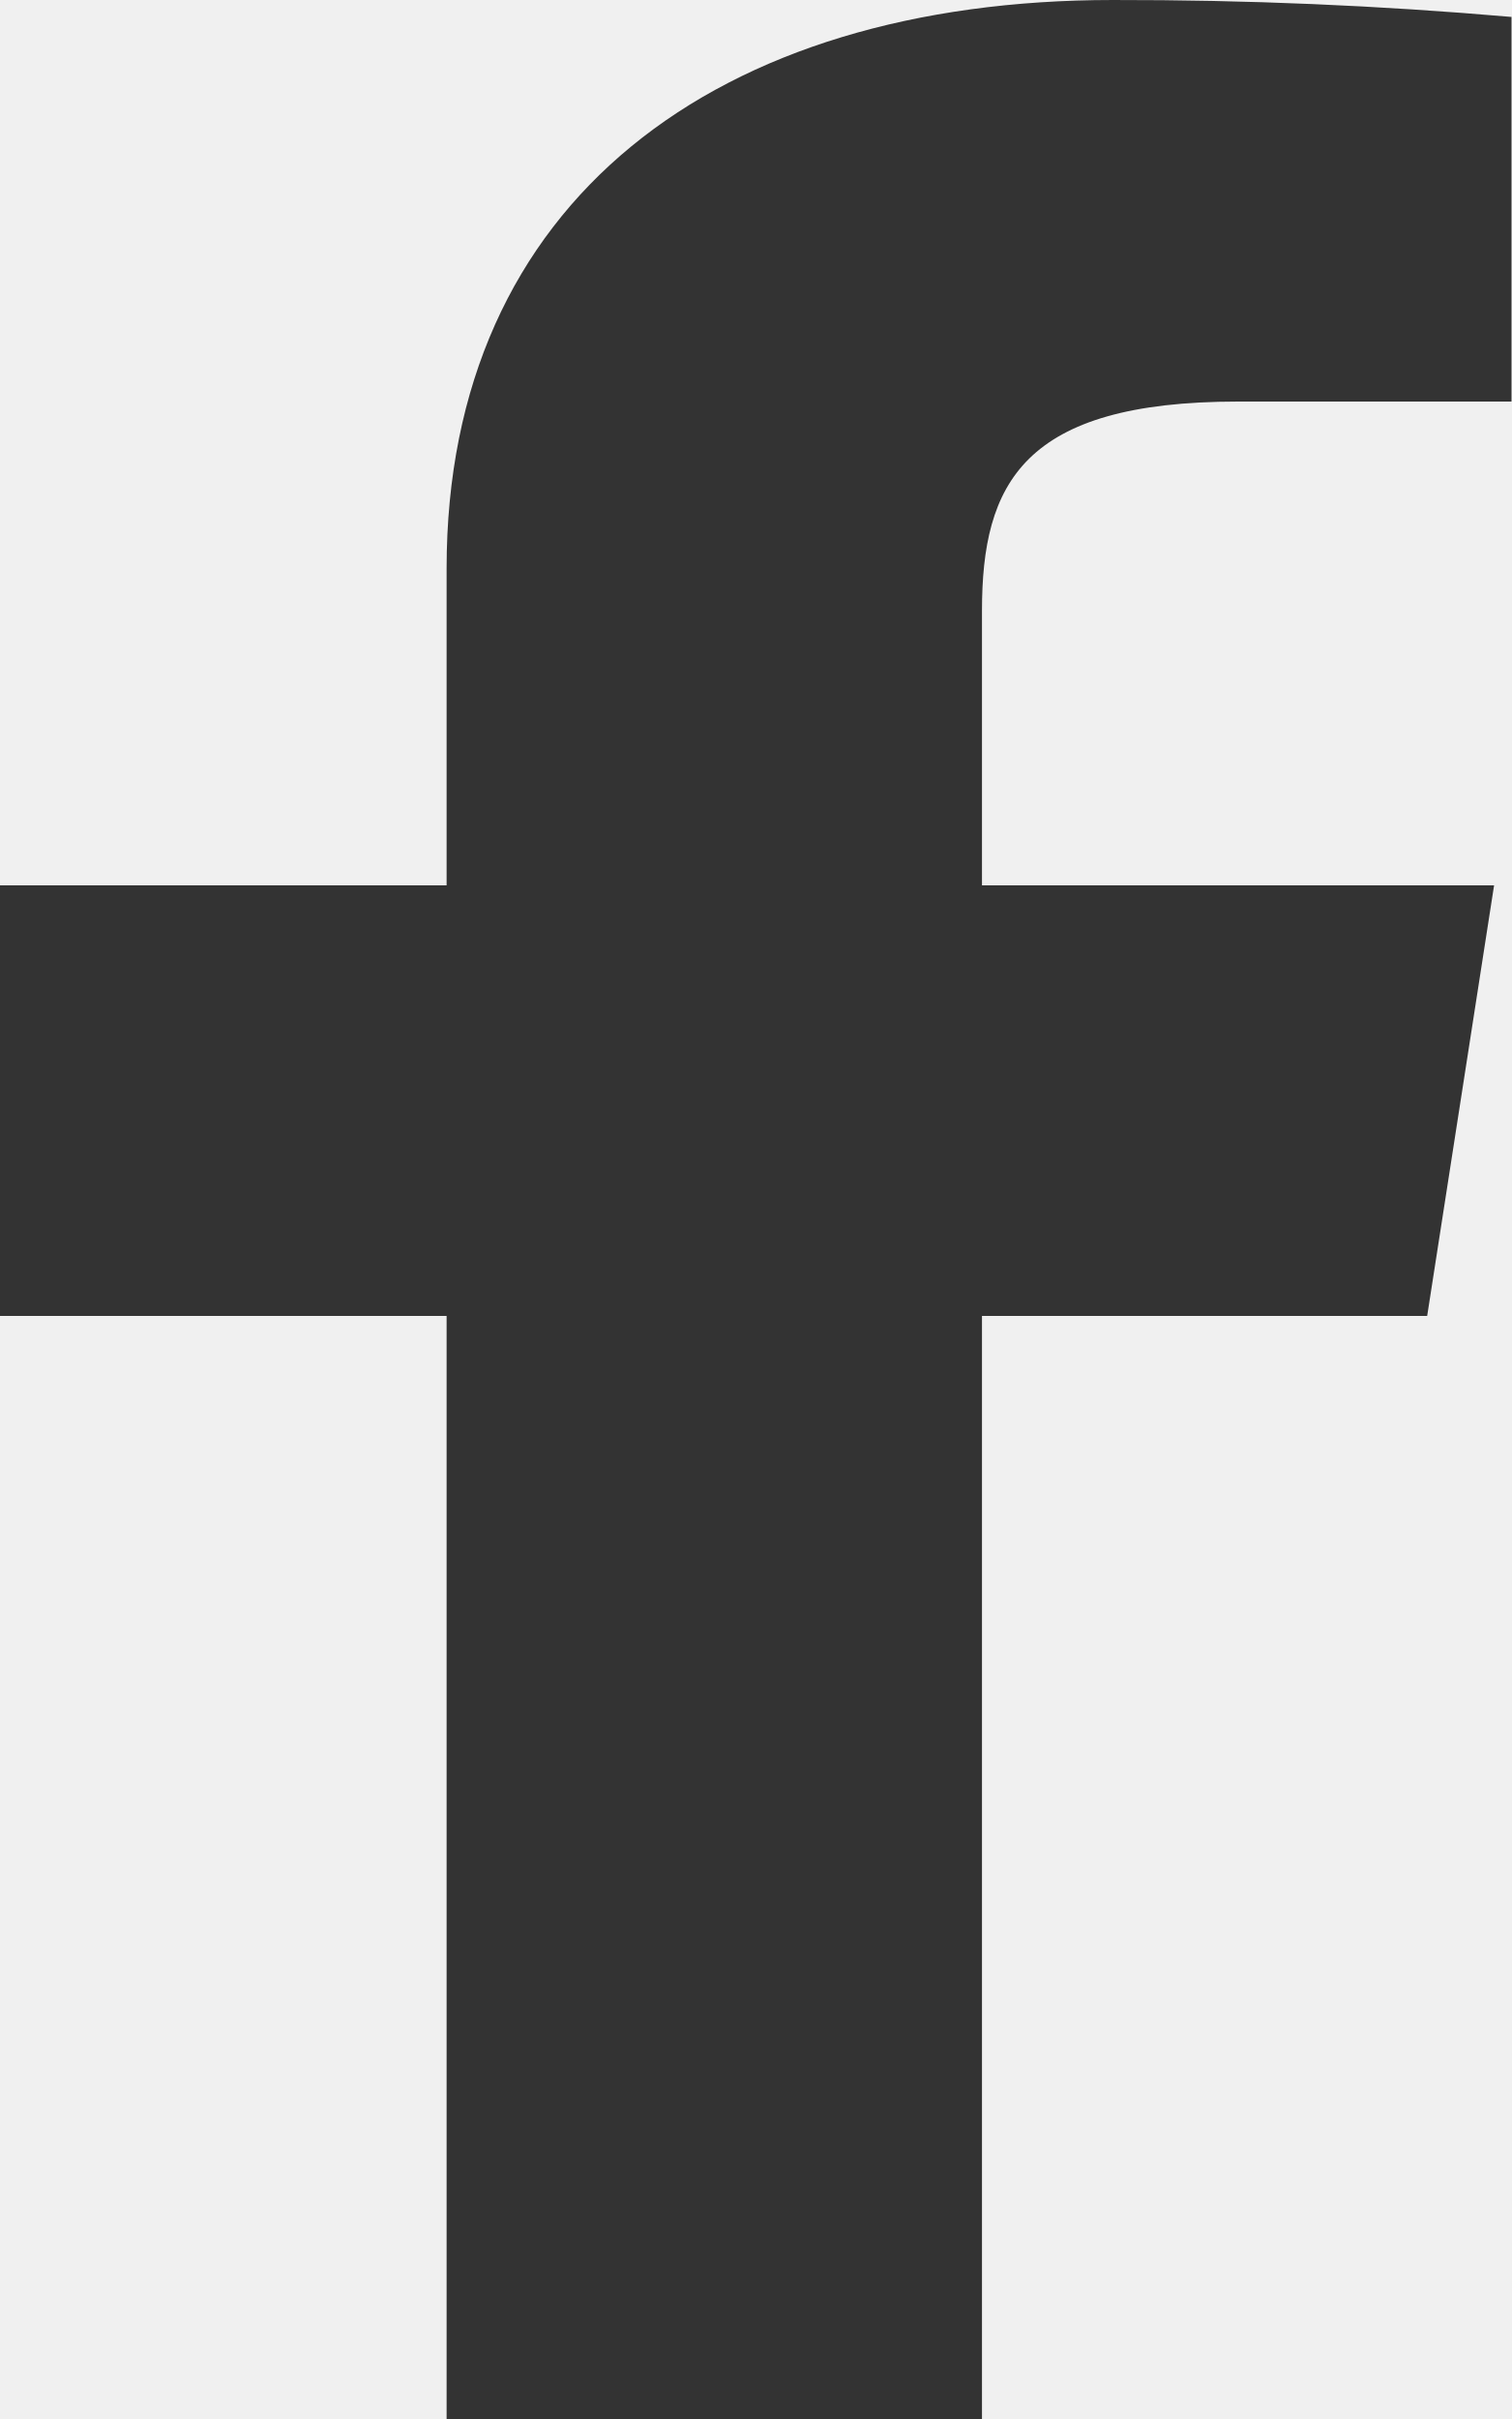
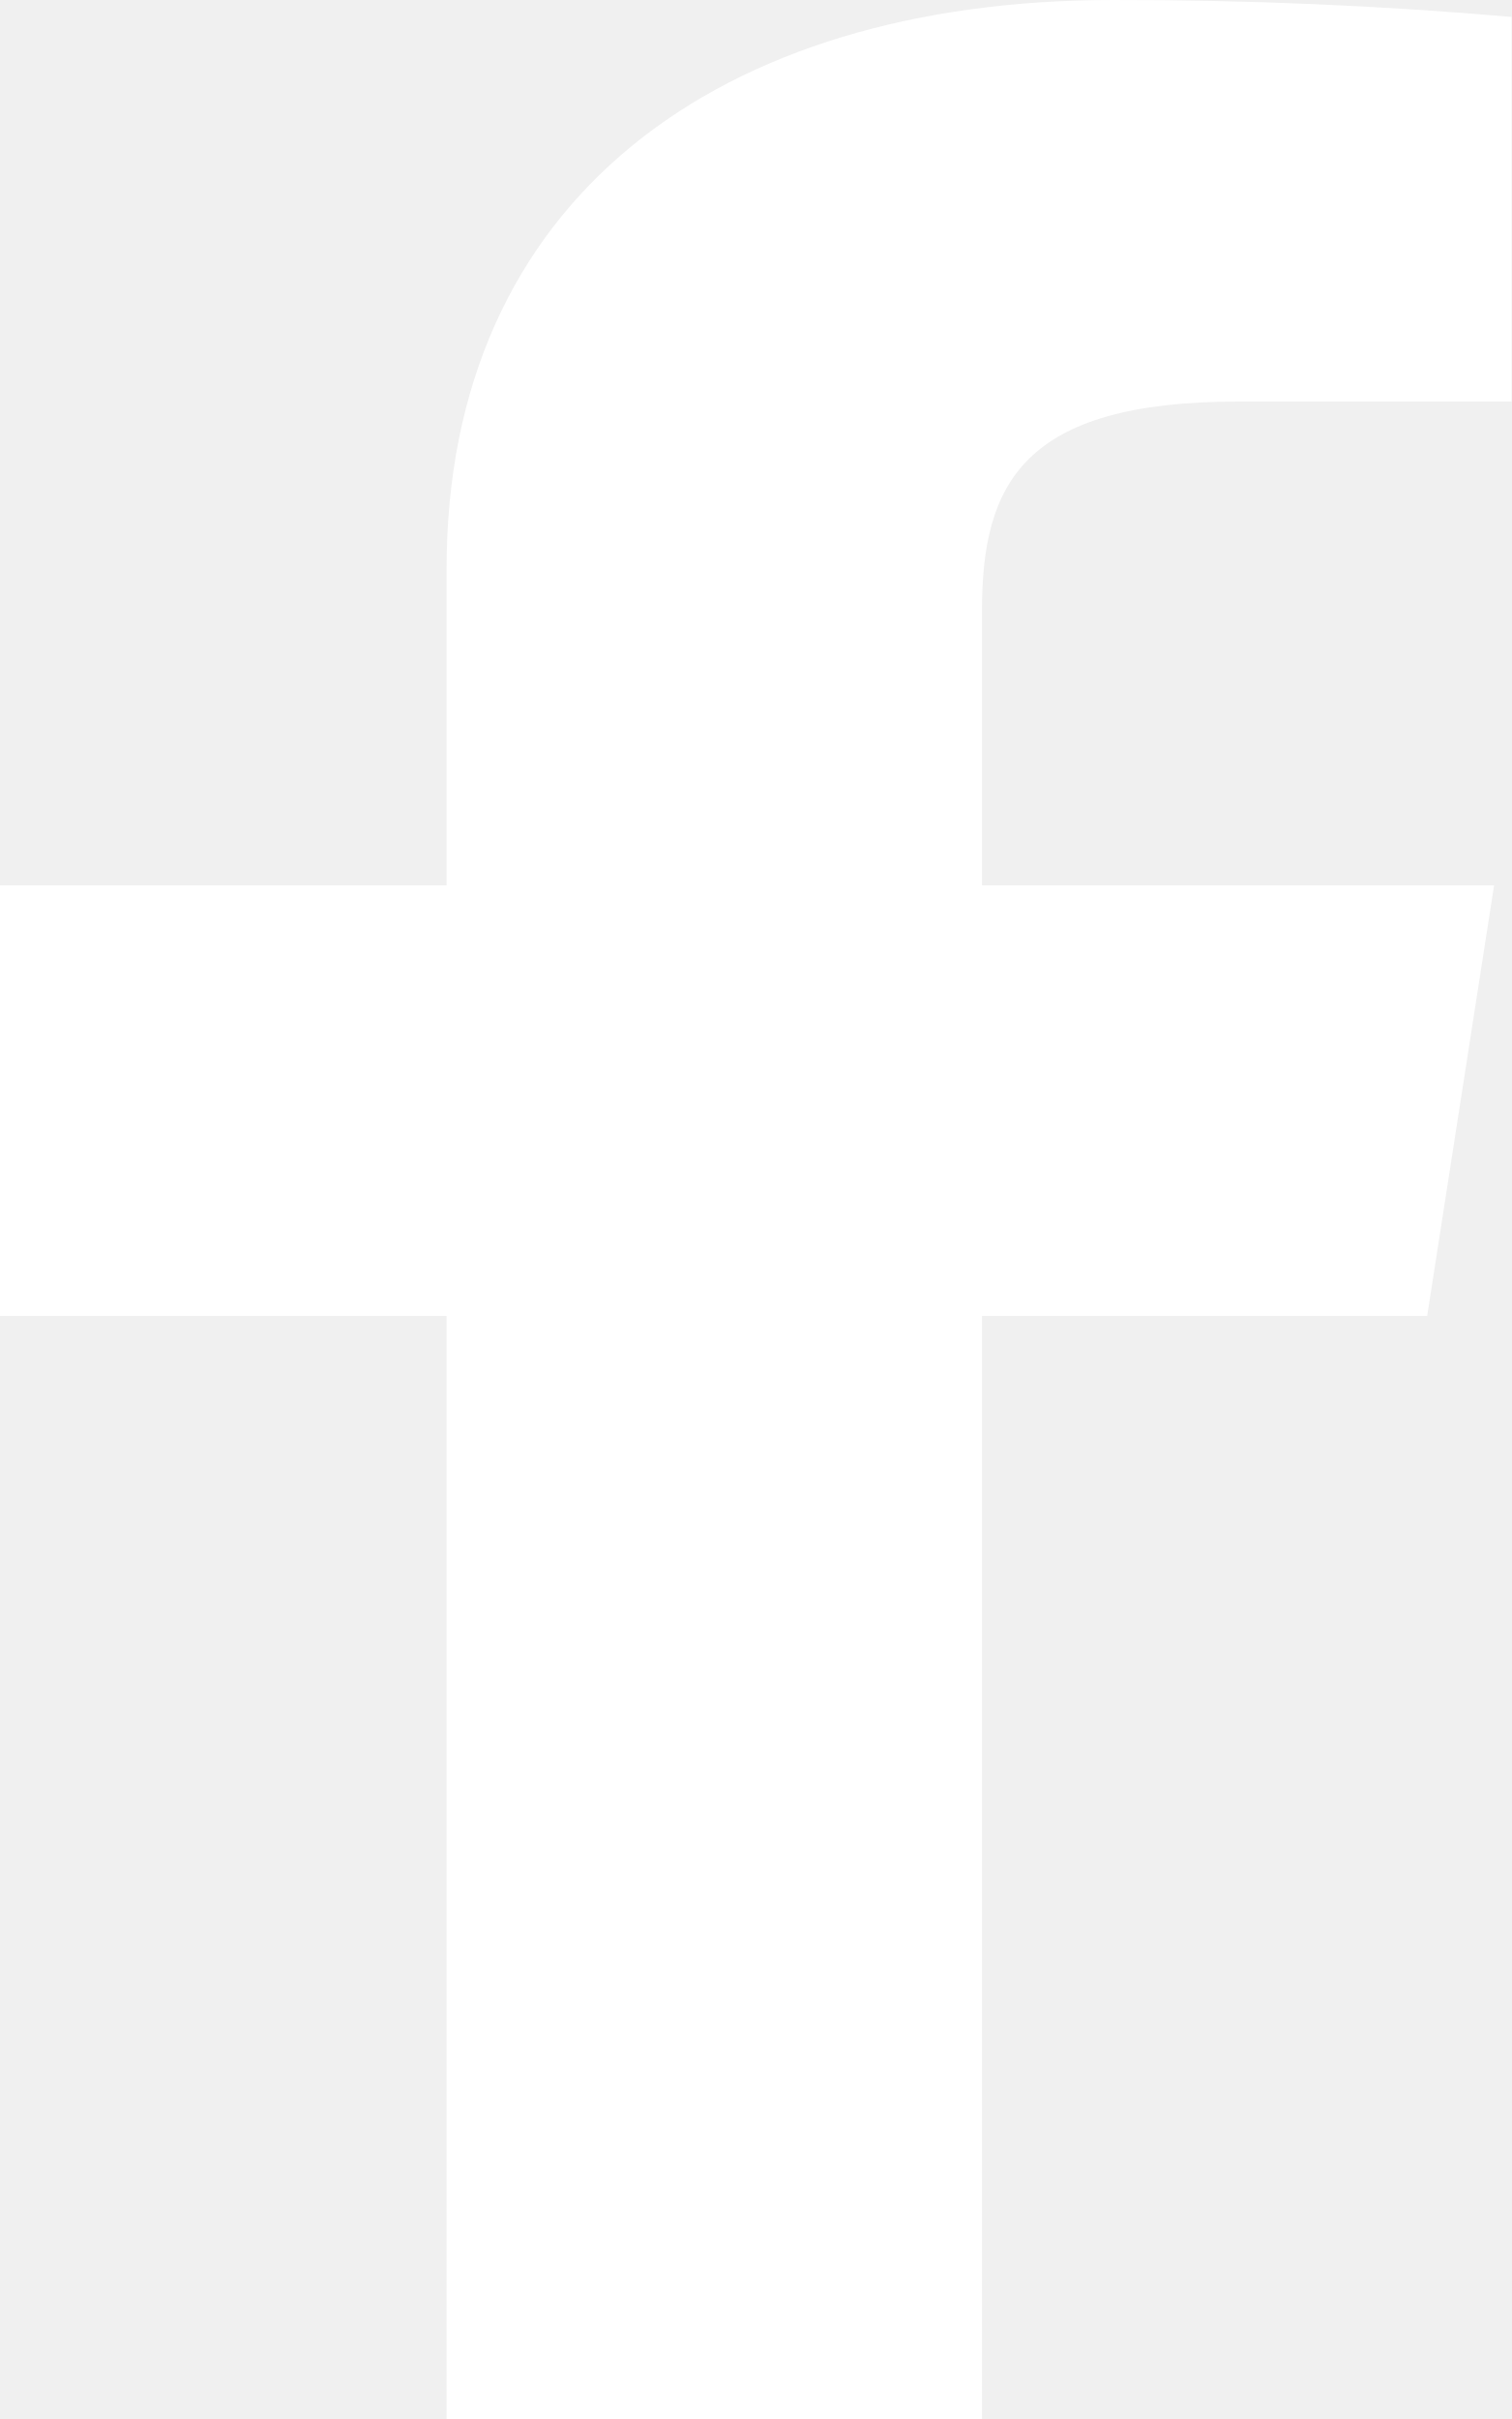
<svg xmlns="http://www.w3.org/2000/svg" width="15" height="24" viewBox="0 0 15 24" fill="none">
-   <path d="M12.286 3.984H15V0.168C13.686 0.054 12.366 -0.002 11.044 3.58369e-05C7.117 3.58369e-05 4.432 1.992 4.432 5.64V8.784H0V13.056H4.432V24H9.745V13.056H14.163L14.827 8.784H9.745V6.06C9.745 4.8 10.149 3.984 12.286 3.984Z" fill="#333333" />
+   <path d="M12.286 3.984H15V0.168C13.686 0.054 12.366 -0.002 11.044 3.58369e-05C7.117 3.58369e-05 4.432 1.992 4.432 5.64V8.784H0V13.056H4.432V24H9.745V13.056H14.163L14.827 8.784H9.745V6.06C9.745 4.8 10.149 3.984 12.286 3.984Z" fill="white" />
</svg>
